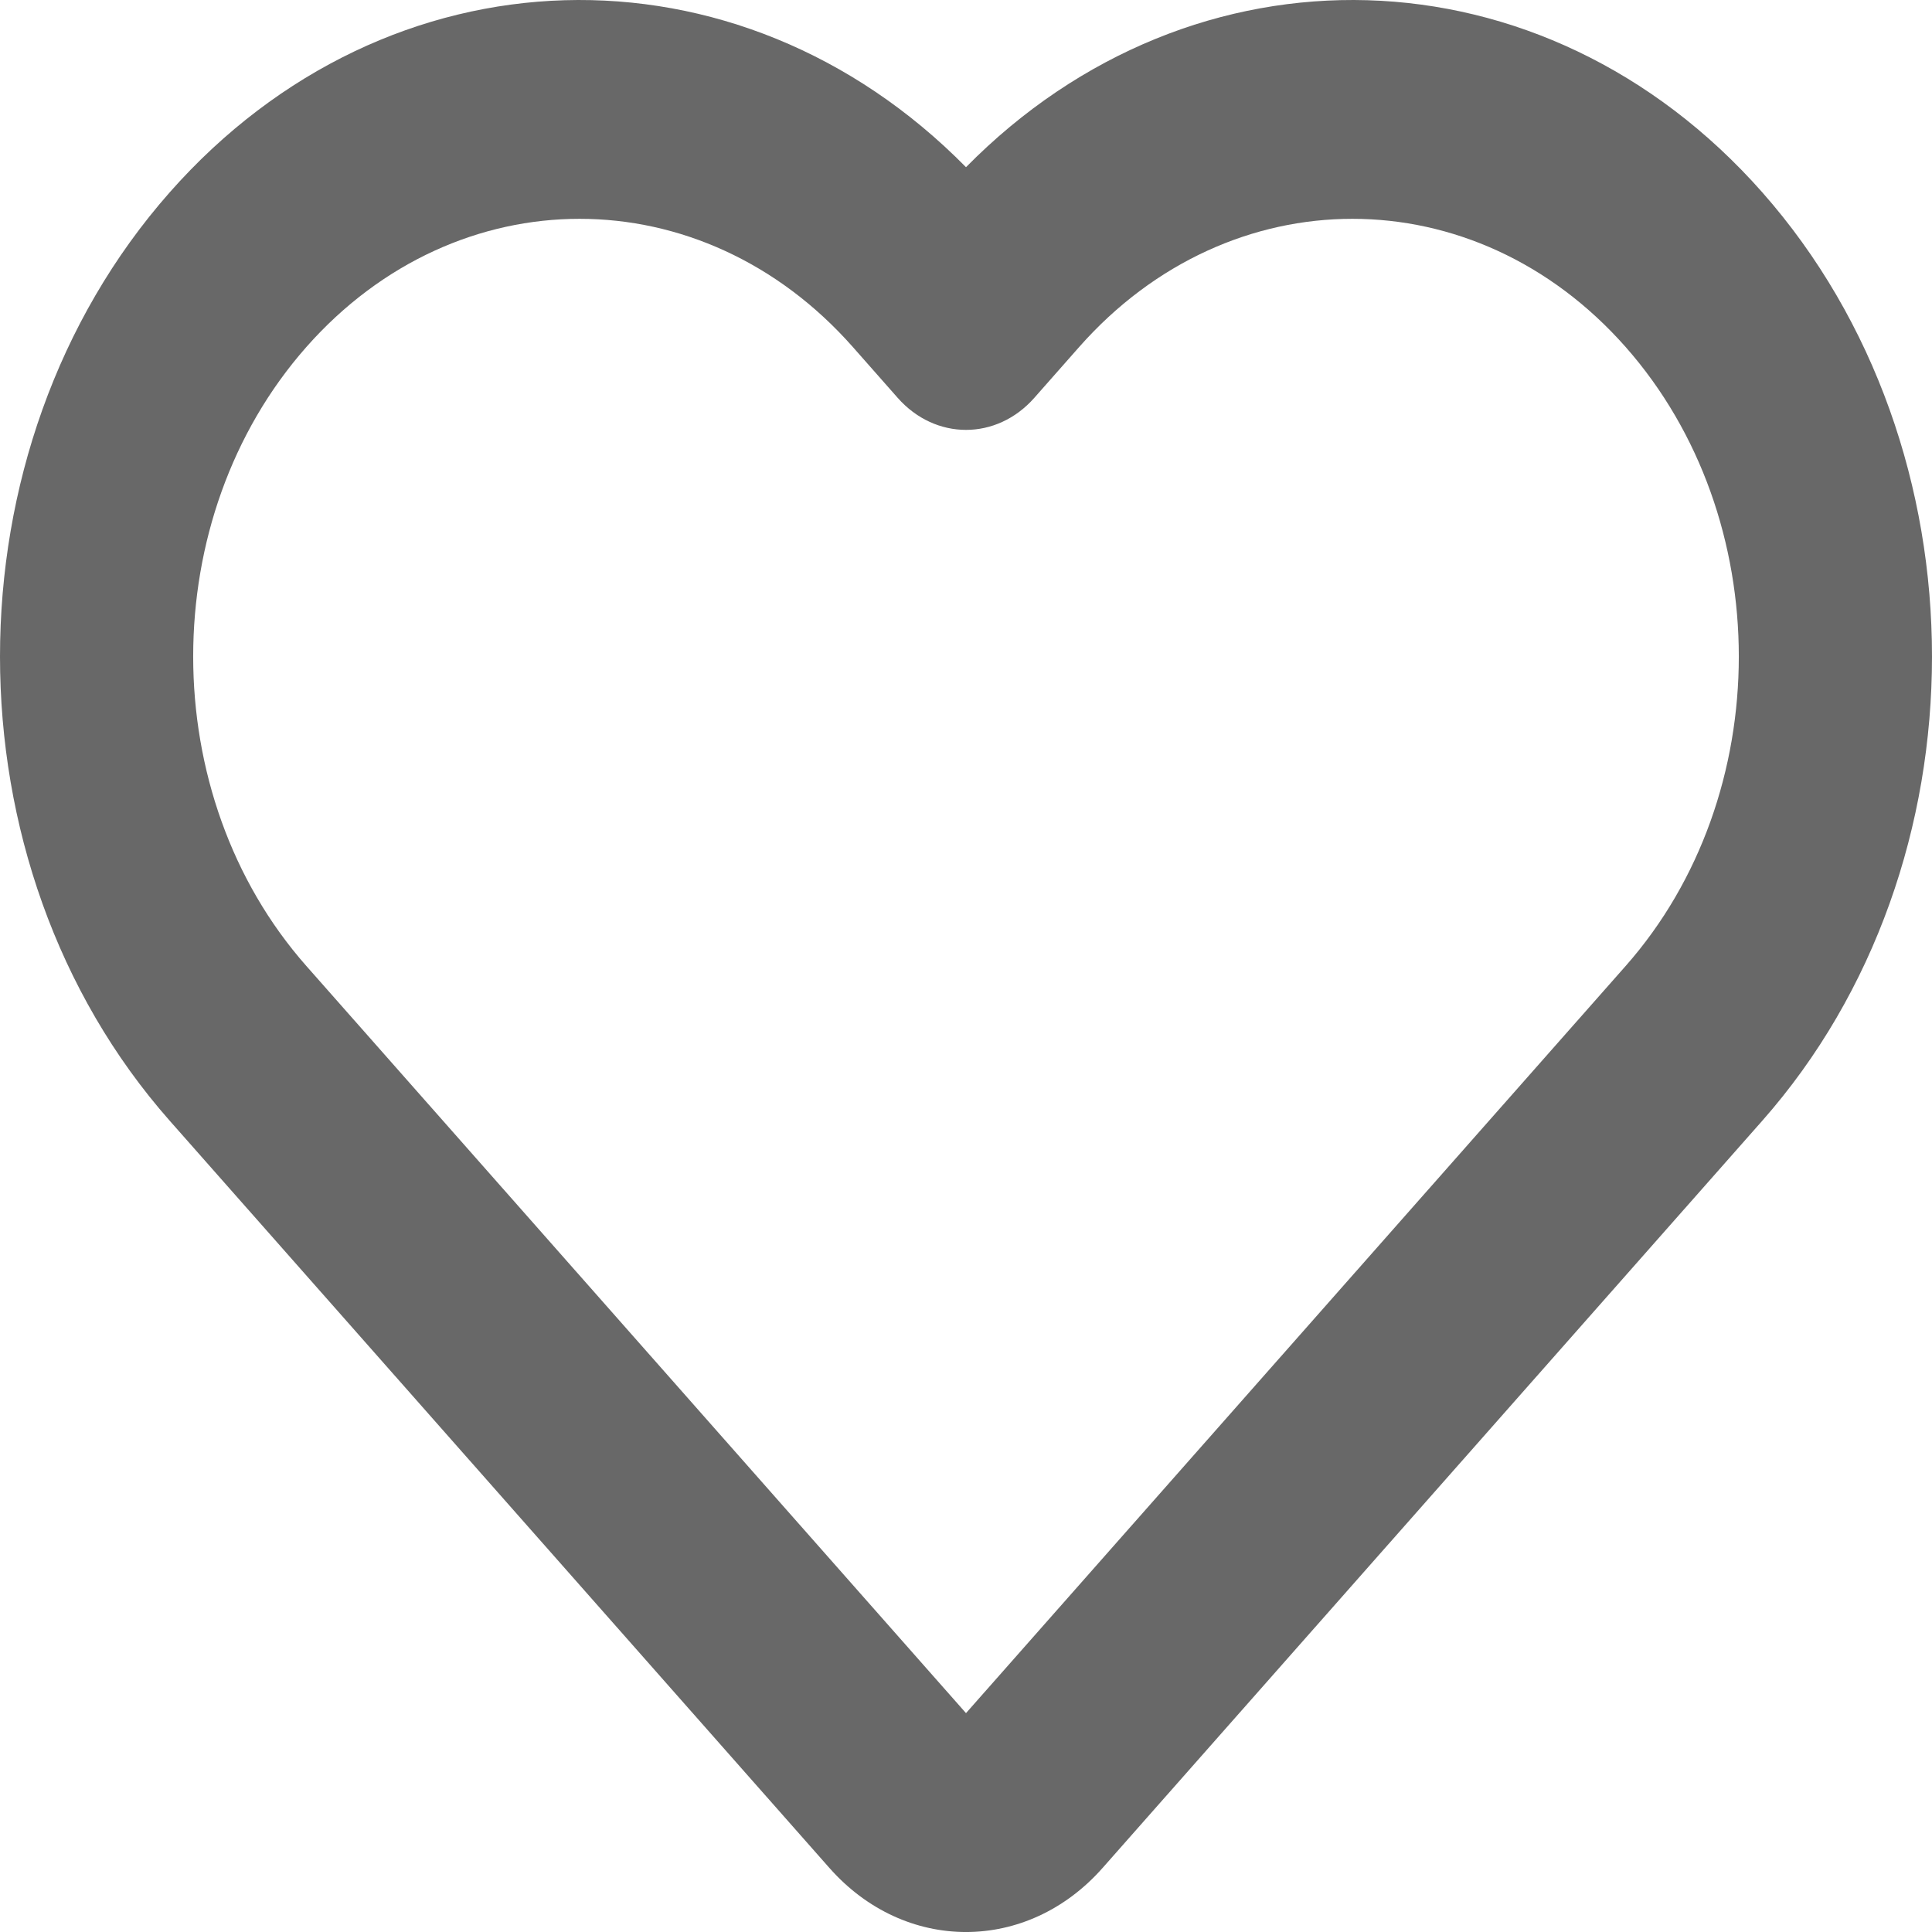
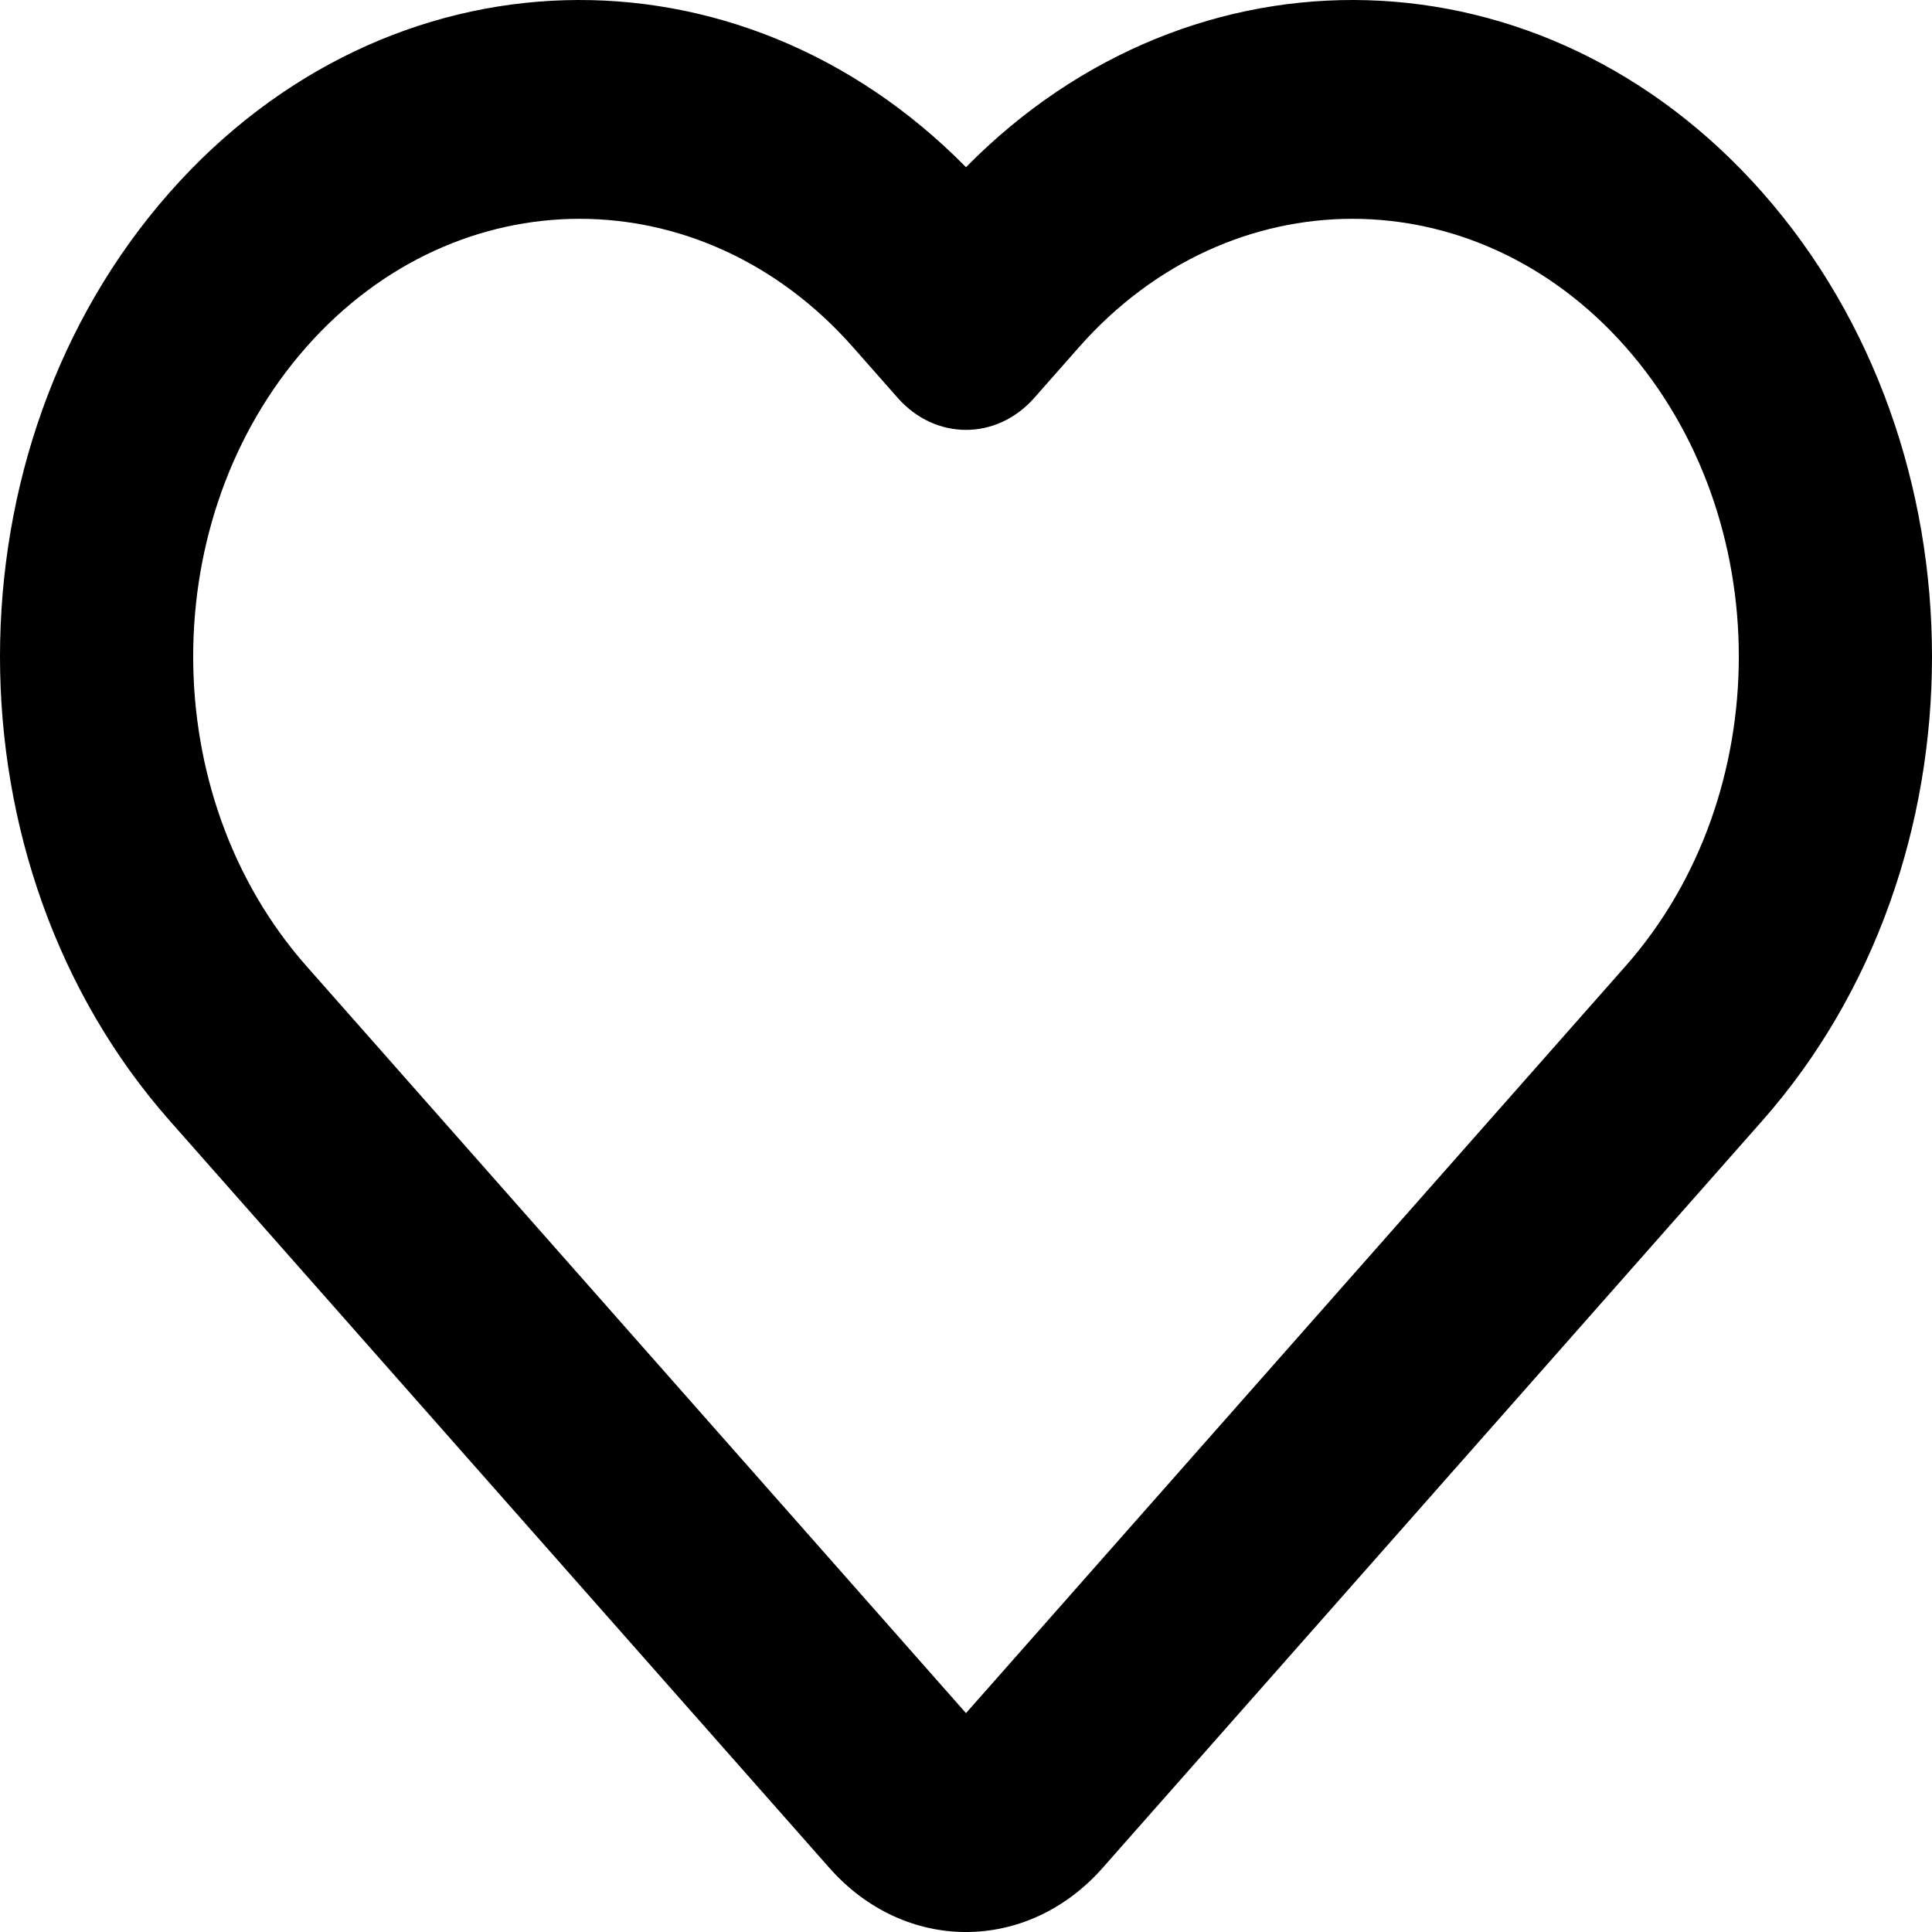
<svg xmlns="http://www.w3.org/2000/svg" width="28" height="28" viewBox="0 0 28 28" fill="none">
-   <path fill-rule="evenodd" clip-rule="evenodd" d="M14 2.423C10.702 -0.925 5.63 -0.803 2.46 2.787C-0.82 6.503 -0.82 12.527 2.46 16.243L12.02 27.071C13.114 28.31 14.886 28.31 15.98 27.071L25.54 16.243C28.82 12.527 28.82 6.503 25.54 2.787C22.37 -0.803 17.298 -0.925 14 2.423ZM12.36 5.029C10.173 2.552 6.627 2.552 4.44 5.029C2.253 7.507 2.253 11.523 4.44 14L14 24.828L23.56 14C25.747 11.523 25.747 7.507 23.56 5.029C21.373 2.552 17.827 2.552 15.64 5.029L14.99 5.766C14.443 6.385 13.557 6.385 13.01 5.766L12.36 5.029Z" fill="#686868" />
+   <path fill-rule="evenodd" clip-rule="evenodd" d="M14 2.423C10.702 -0.925 5.63 -0.803 2.46 2.787C-0.82 6.503 -0.82 12.527 2.46 16.243L12.02 27.071C13.114 28.31 14.886 28.31 15.98 27.071L25.54 16.243C28.82 12.527 28.82 6.503 25.54 2.787C22.37 -0.803 17.298 -0.925 14 2.423ZM12.36 5.029C10.173 2.552 6.627 2.552 4.44 5.029C2.253 7.507 2.253 11.523 4.44 14L14 24.828L23.56 14C25.747 11.523 25.747 7.507 23.56 5.029C21.373 2.552 17.827 2.552 15.64 5.029L14.99 5.766C14.443 6.385 13.557 6.385 13.01 5.766L12.36 5.029Z" fill="currentColor" />
</svg>
